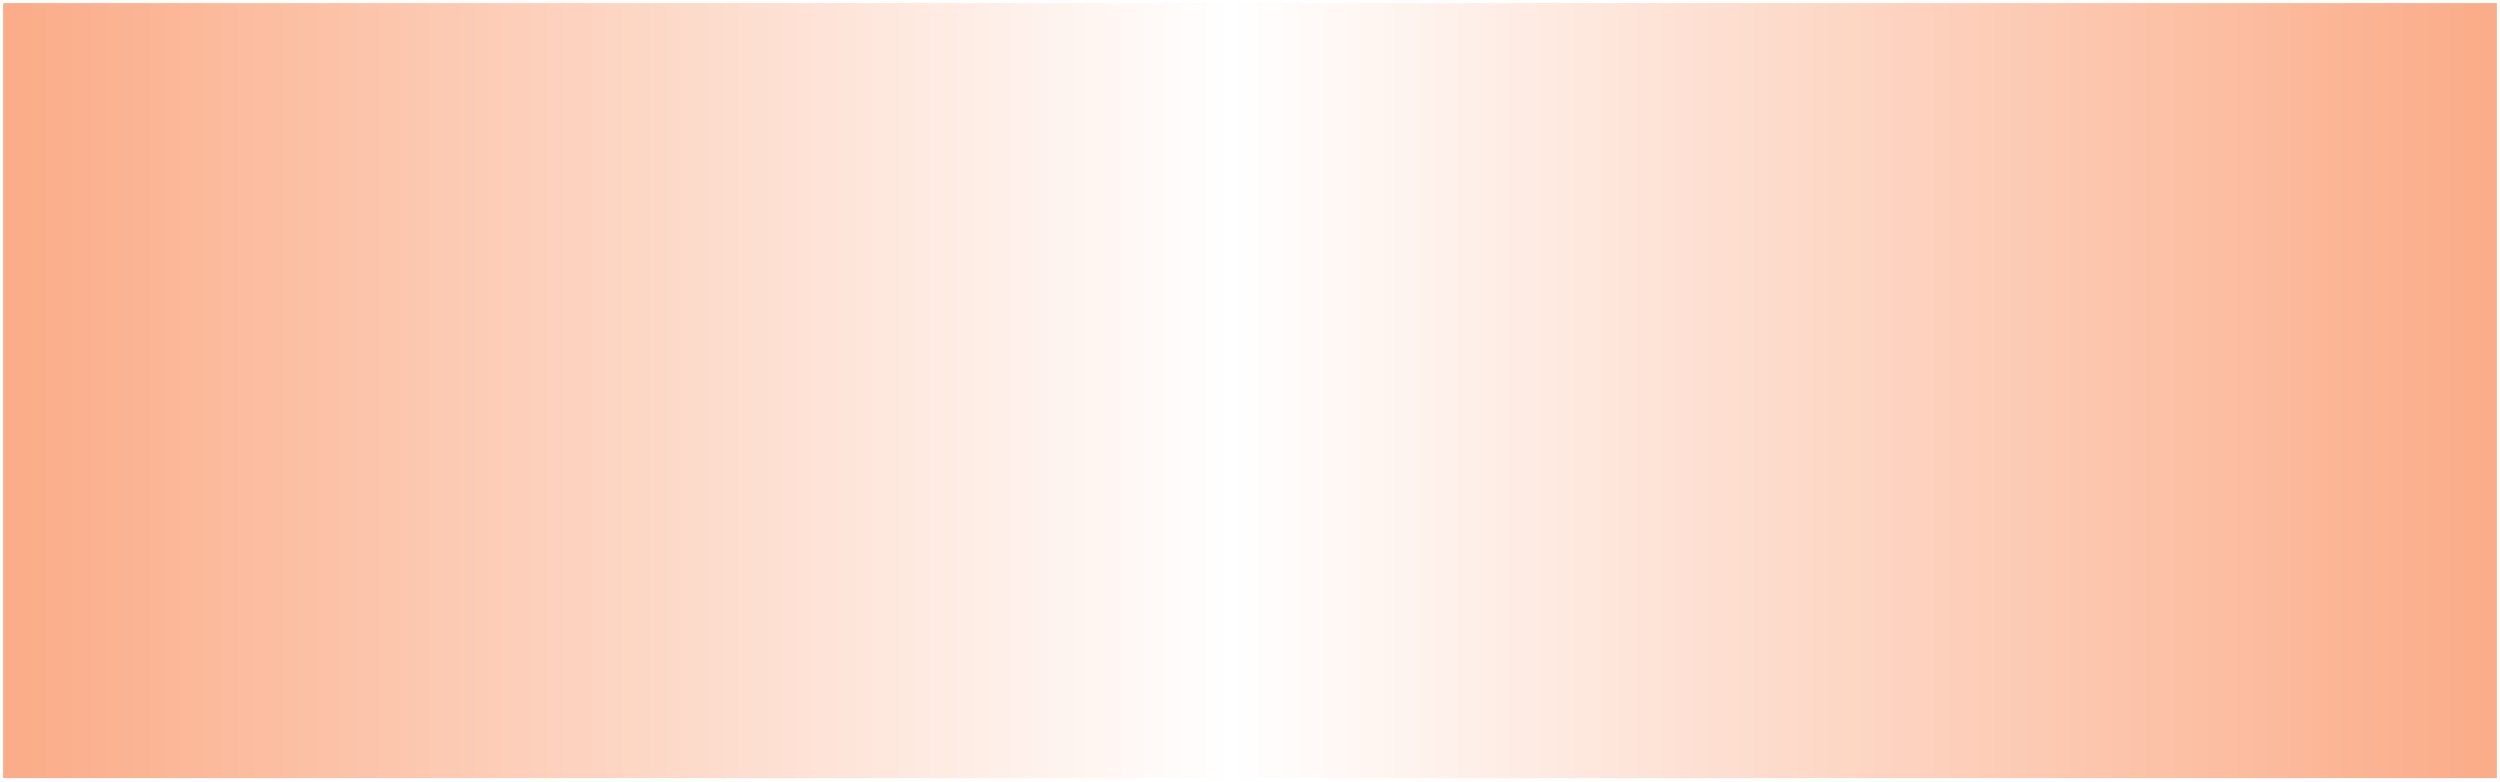
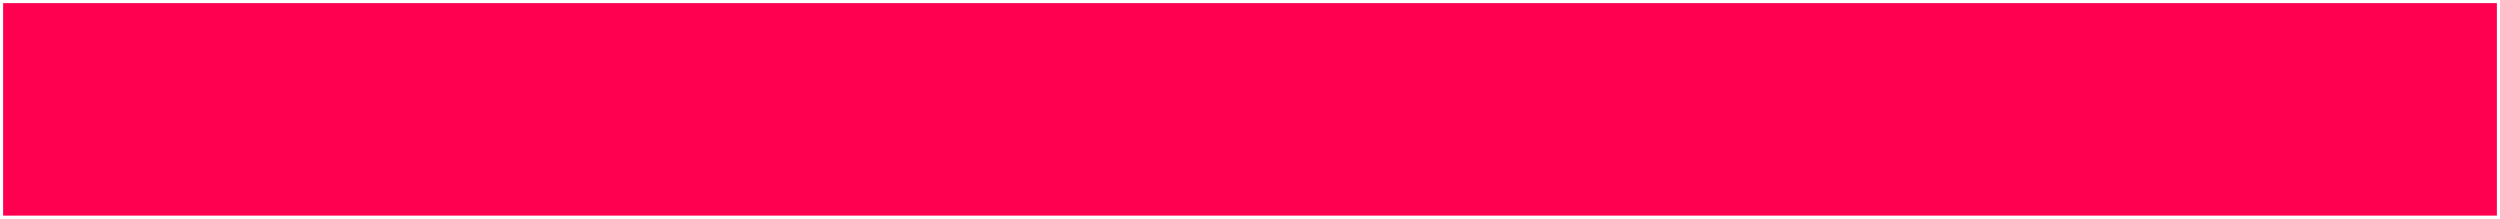
- <svg xmlns="http://www.w3.org/2000/svg" version="1.1" width="800px" height="250px">
-   <defs>
-     <linearGradient gradientUnits="userSpaceOnUse" x1="872.727" y1="1396.818" x2="84.957" y2="1396.818" id="LinearGradient244">
-       <stop id="Stop245" stop-color="#fbac88" offset="0" />
-       <stop id="Stop246" stop-color="#ffffff" offset="0.51" />
-       <stop id="Stop247" stop-color="#fbad89" offset="1" />
-     </linearGradient>
-   </defs>
-   <g transform="matrix(1 0 0 1 -77 -1275 )">
-     <path d="M 78 1276  L 876 1276  L 876 1524  L 78 1524  L 78 1276  Z " fill-rule="nonzero" fill="url(#LinearGradient244)" stroke="none" />
+ <svg xmlns="http://www.w3.org/2000/svg" version="1.1" width="800px" height="70px">
+   <g transform="matrix(1 0 0 1 -77 -501 )">
+     <path d="M 78 502  L 876 502  L 876 570  L 78 570  L 78 502  Z " fill-rule="nonzero" fill="#ff0051" stroke="none" />
  </g>
</svg>
